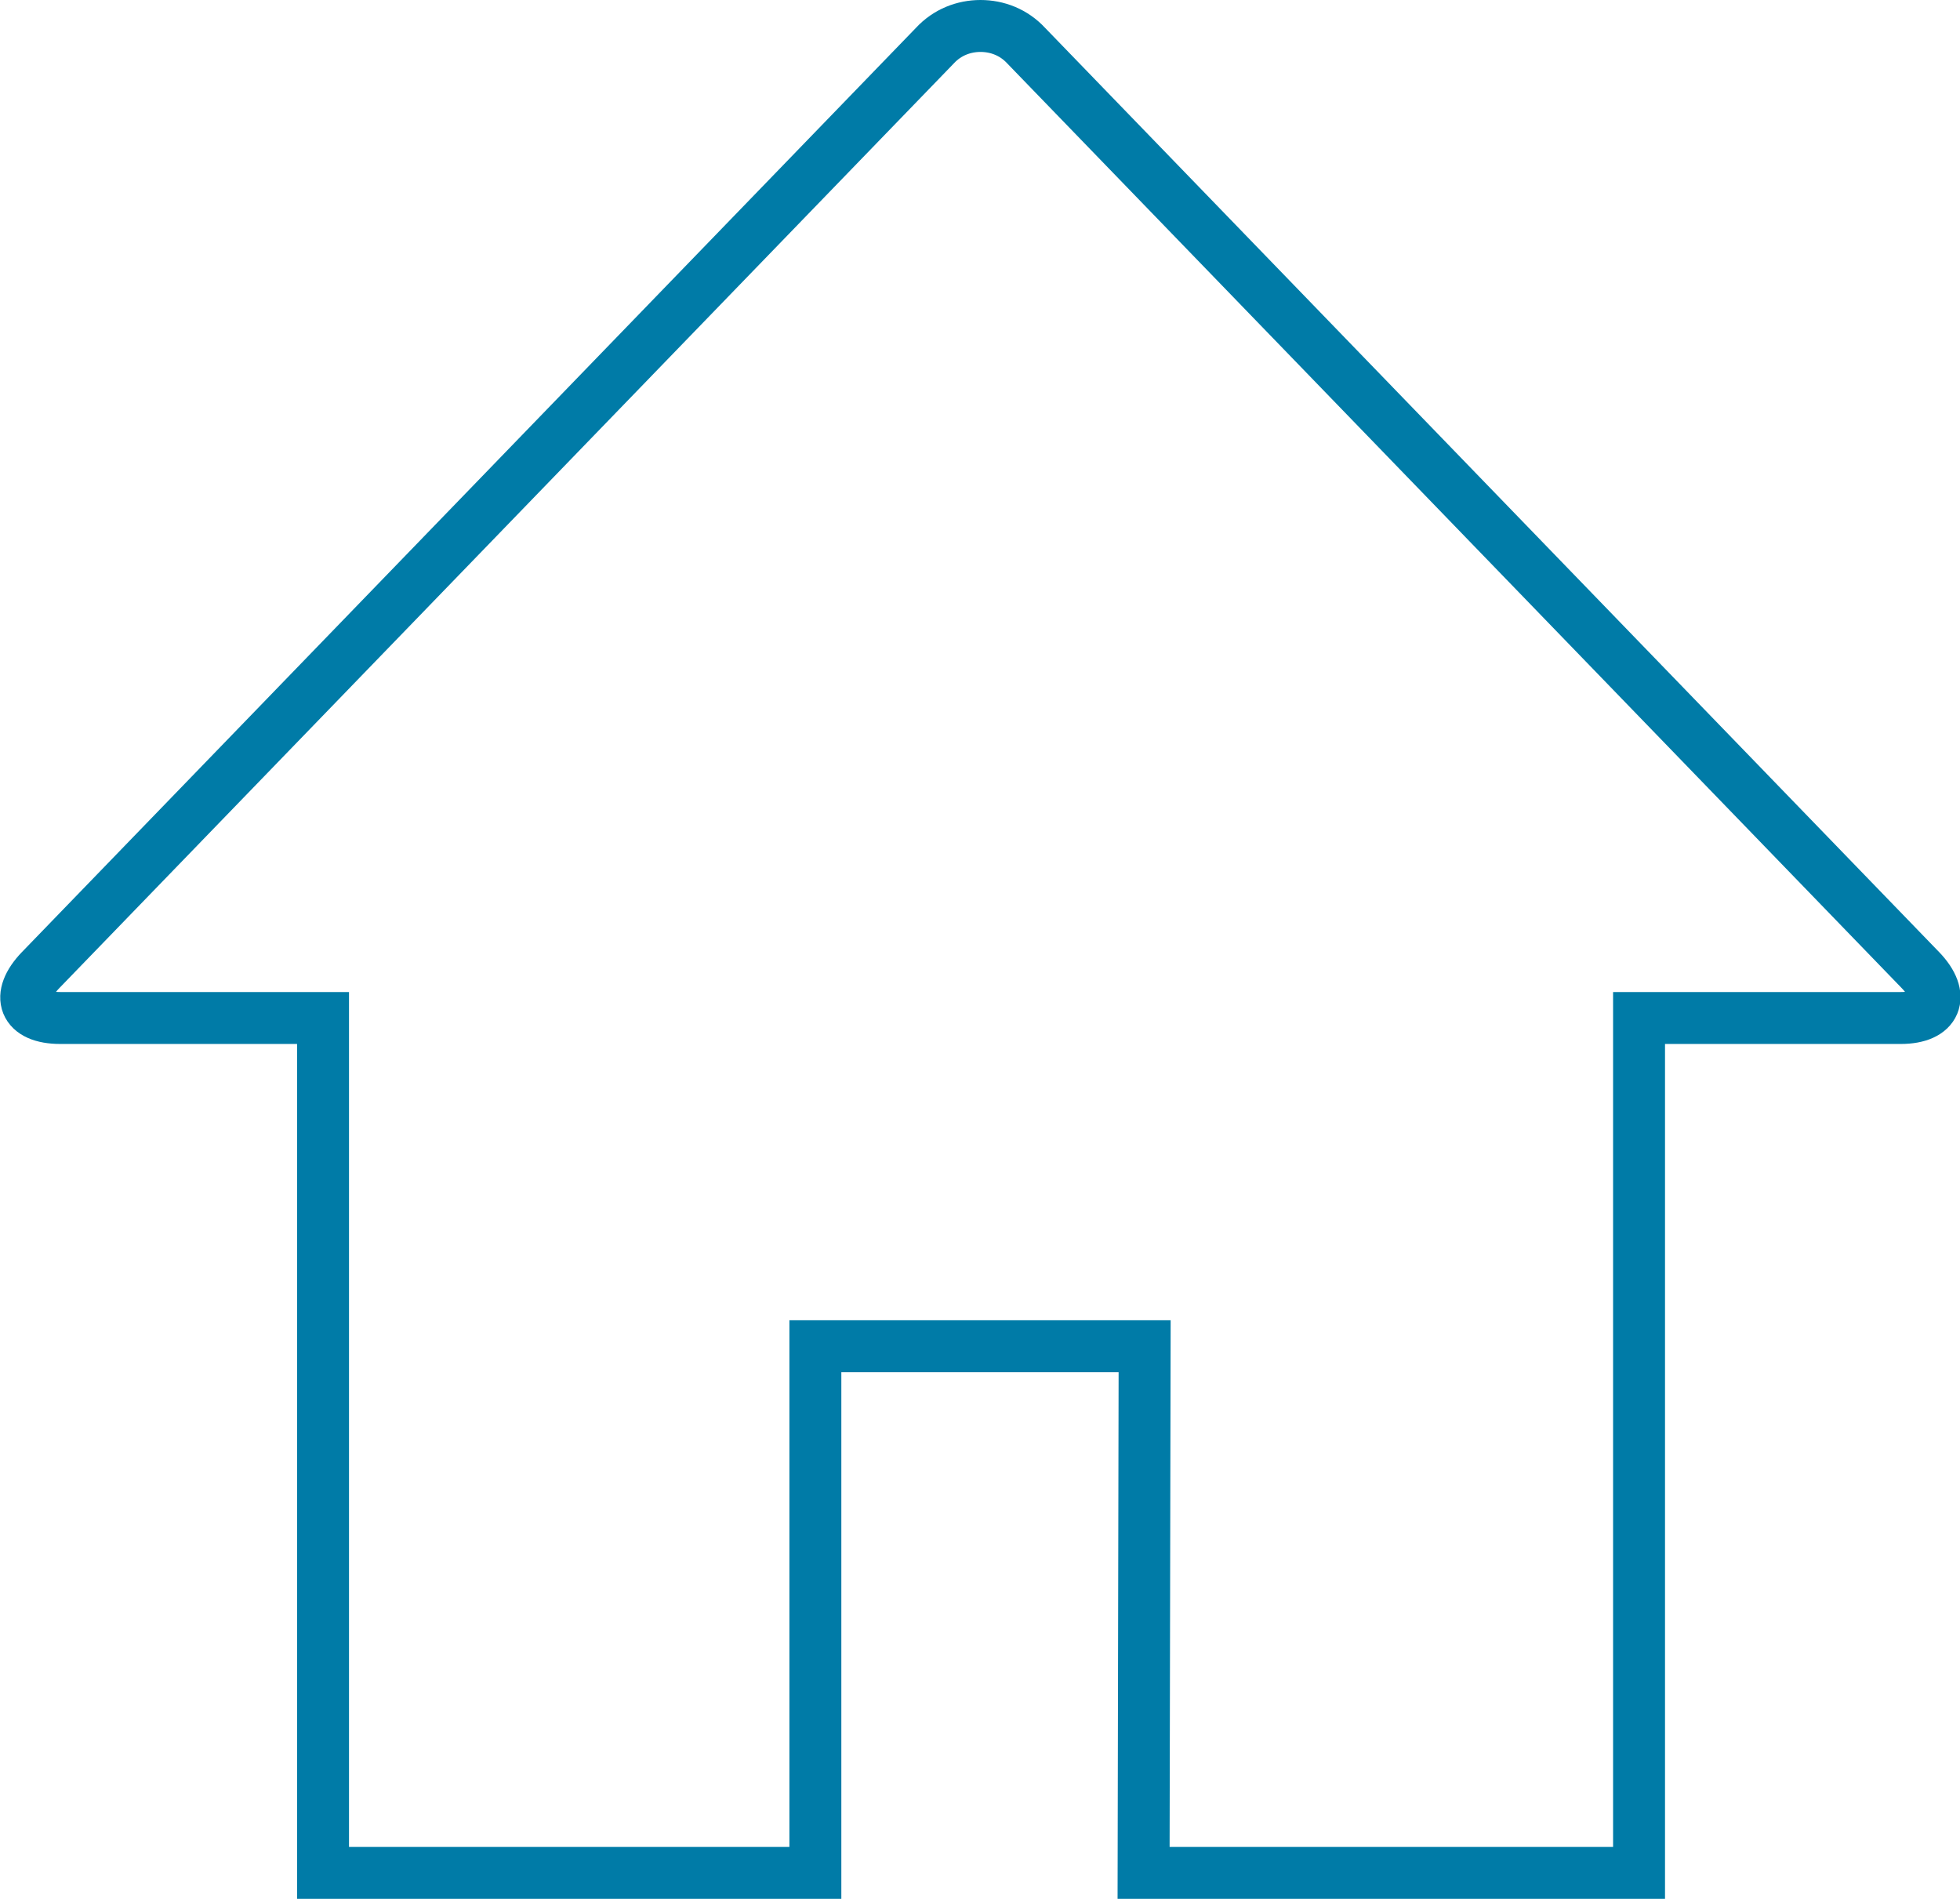
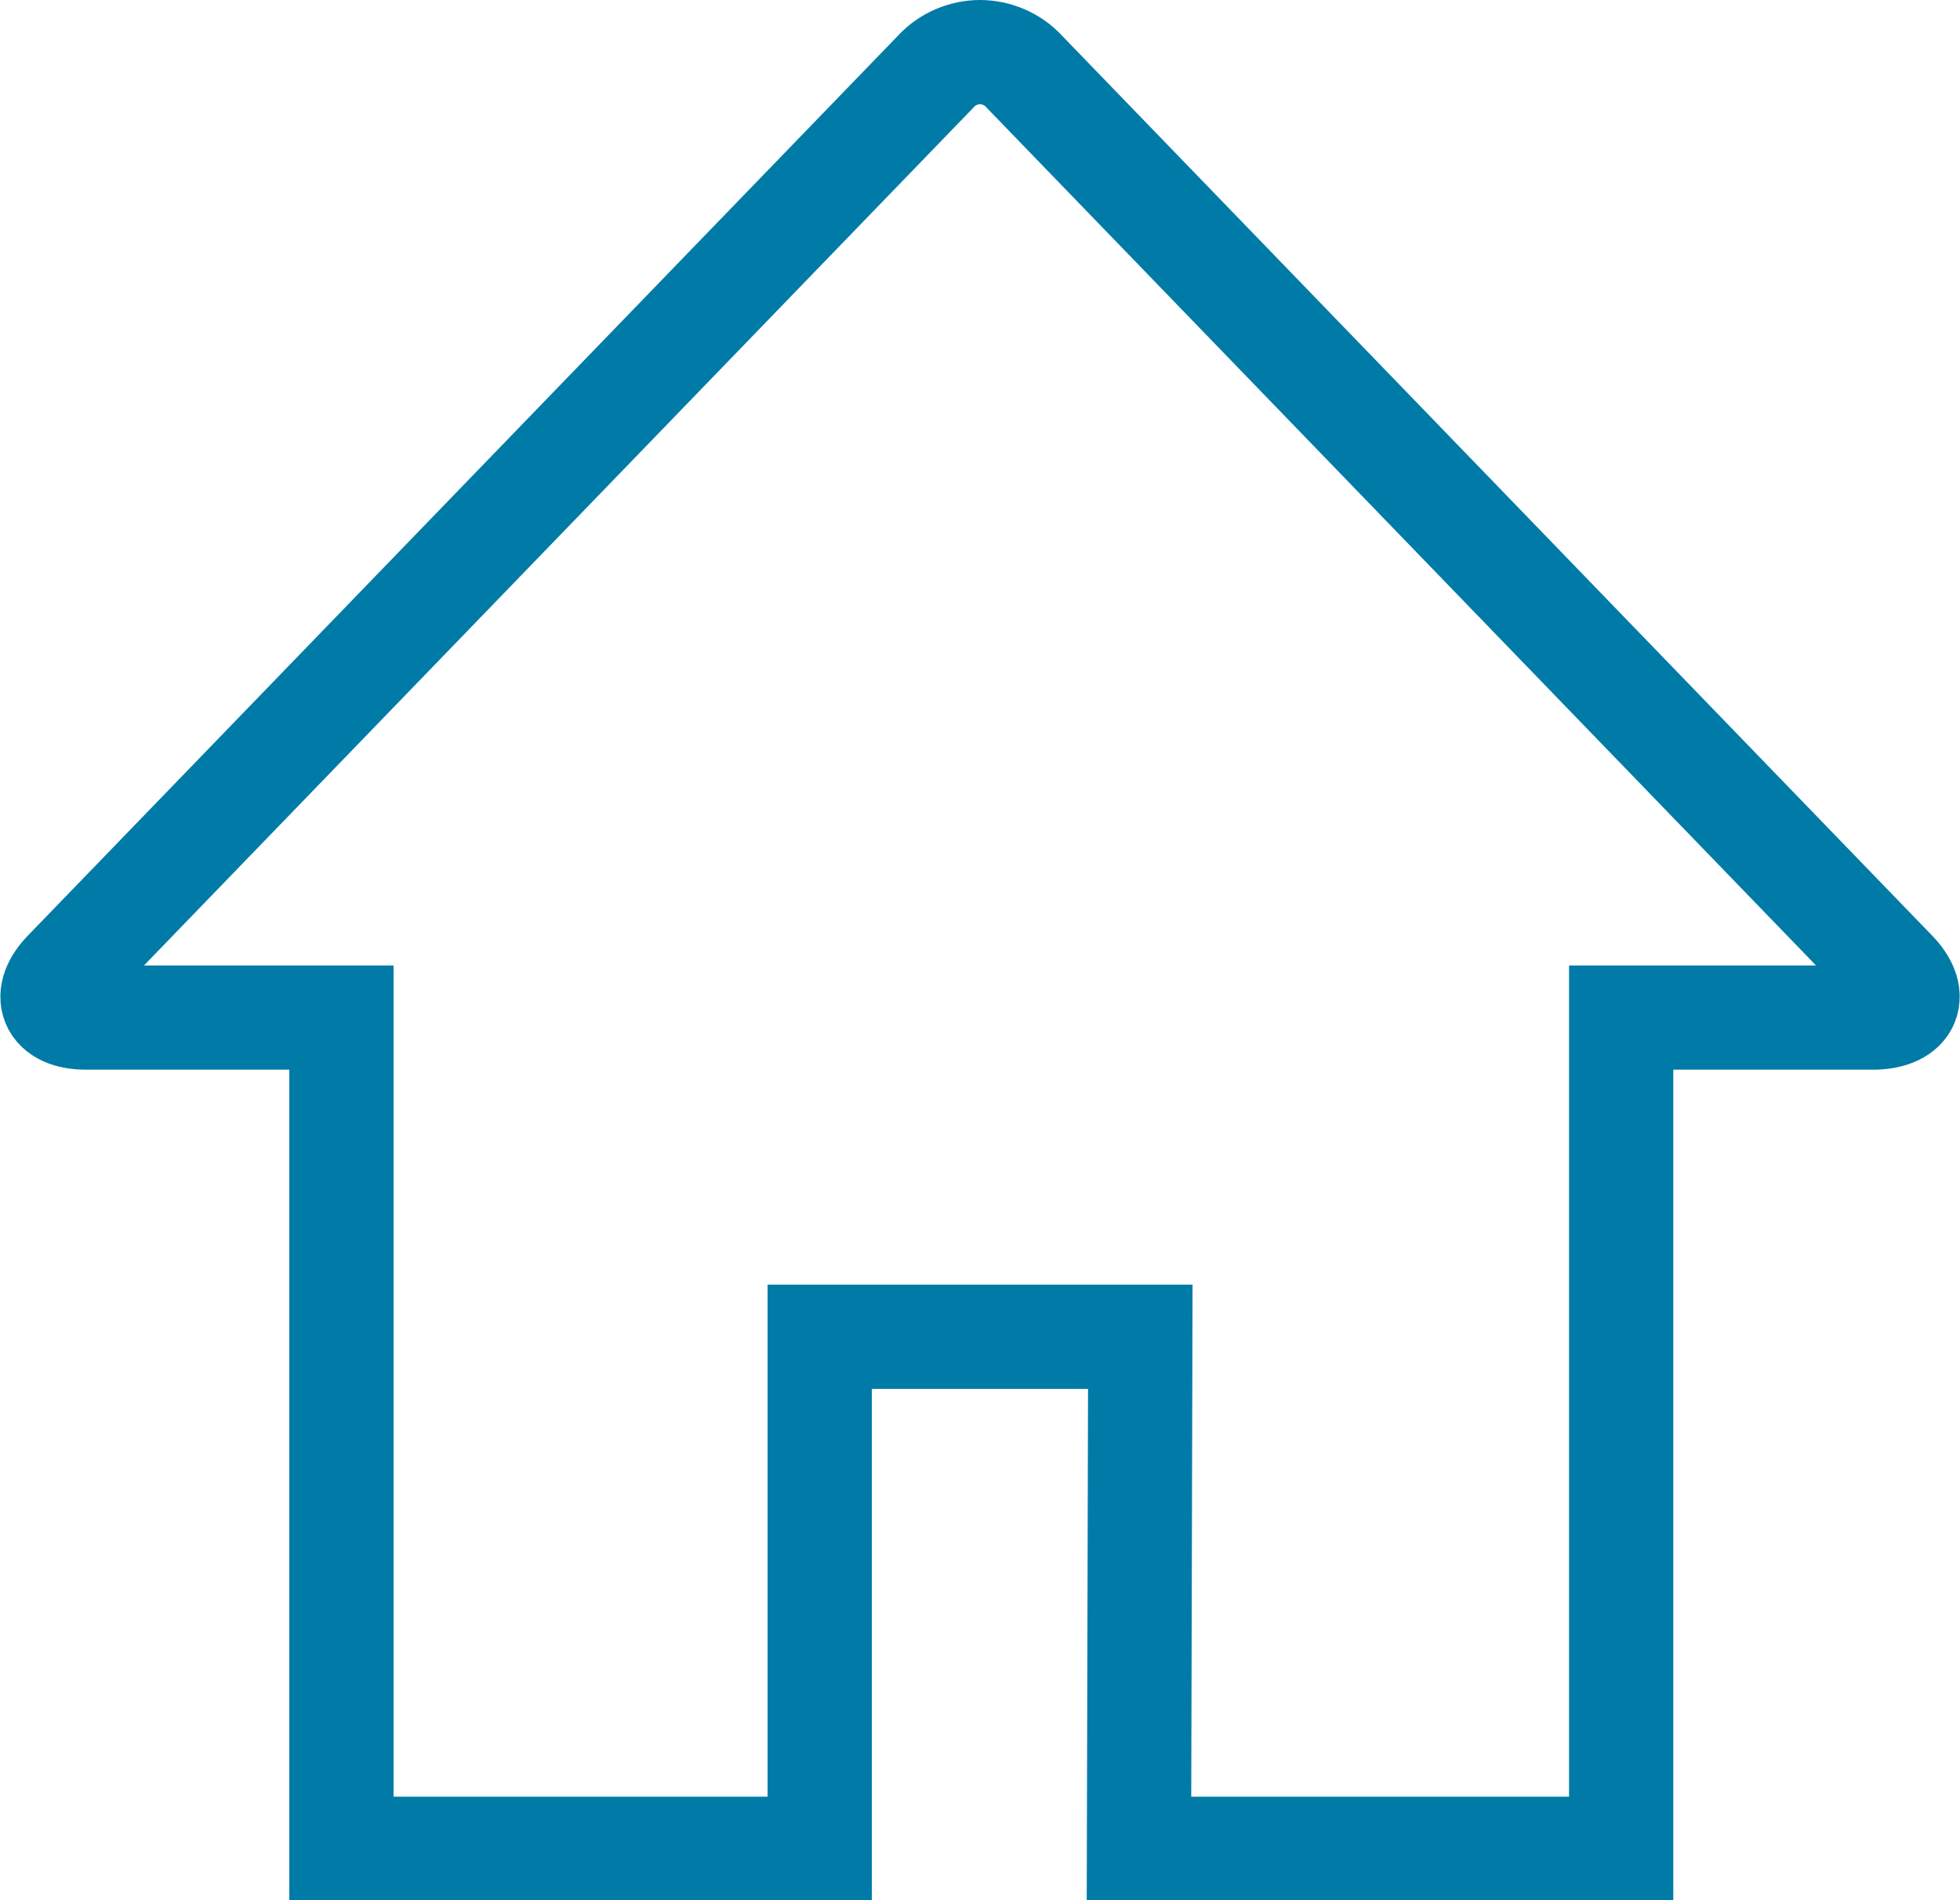
- <svg xmlns="http://www.w3.org/2000/svg" version="1.1" id="Layer_1" x="0px" y="0px" viewBox="-389.5 189.7 188.7 182.8" style="enable-background:new -389.5 189.7 188.7 182.8;" xml:space="preserve">
+ <svg xmlns="http://www.w3.org/2000/svg" version="1.1" id="Layer_1" x="0px" y="0px" viewBox="-365.3 239.4 150.4 145.8" style="enable-background:new -365.3 239.4 150.4 145.8;" xml:space="preserve">
  <style type="text/css">
- 	.st0{fill:none;stroke:#007BA7;stroke-width:5;stroke-miterlimit:10;}
+ 	.st0{fill:none;stroke:#007BA7;stroke-width:8;stroke-miterlimit:10;}
</style>
-   <path id="XMLID_1_" class="st0" d="M-204.6,283.1l-86.1-89c-1.2-1.3-2.8-1.9-4.4-1.9s-3.2,0.6-4.4,1.9l-86.1,89  c-2.4,2.5-1.6,4.6,1.9,4.6h25.3V370c18.5,0,47.4,0,47.4,0v-50.7h31.7l-0.1,50.7c0,0,38.8,0,47.7,0v-82.3h25.2  C-203.1,287.7-202.2,285.6-204.6,283.1z" />
+   <path id="XMLID_2_" class="st0" d="M-220,313.9l-66.7-69c-0.9-1-2.2-1.5-3.4-1.5s-2.5,0.5-3.4,1.5l-66.7,69  c-1.9,1.9-1.2,3.6,1.5,3.6h19.6v63.8c14.3,0,36.7,0,36.7,0v-39.3h24.6l-0.1,39.3c0,0,30.1,0,37,0v-63.8h19.5  C-218.8,317.4-218.1,315.8-220,313.9z" />
</svg>
